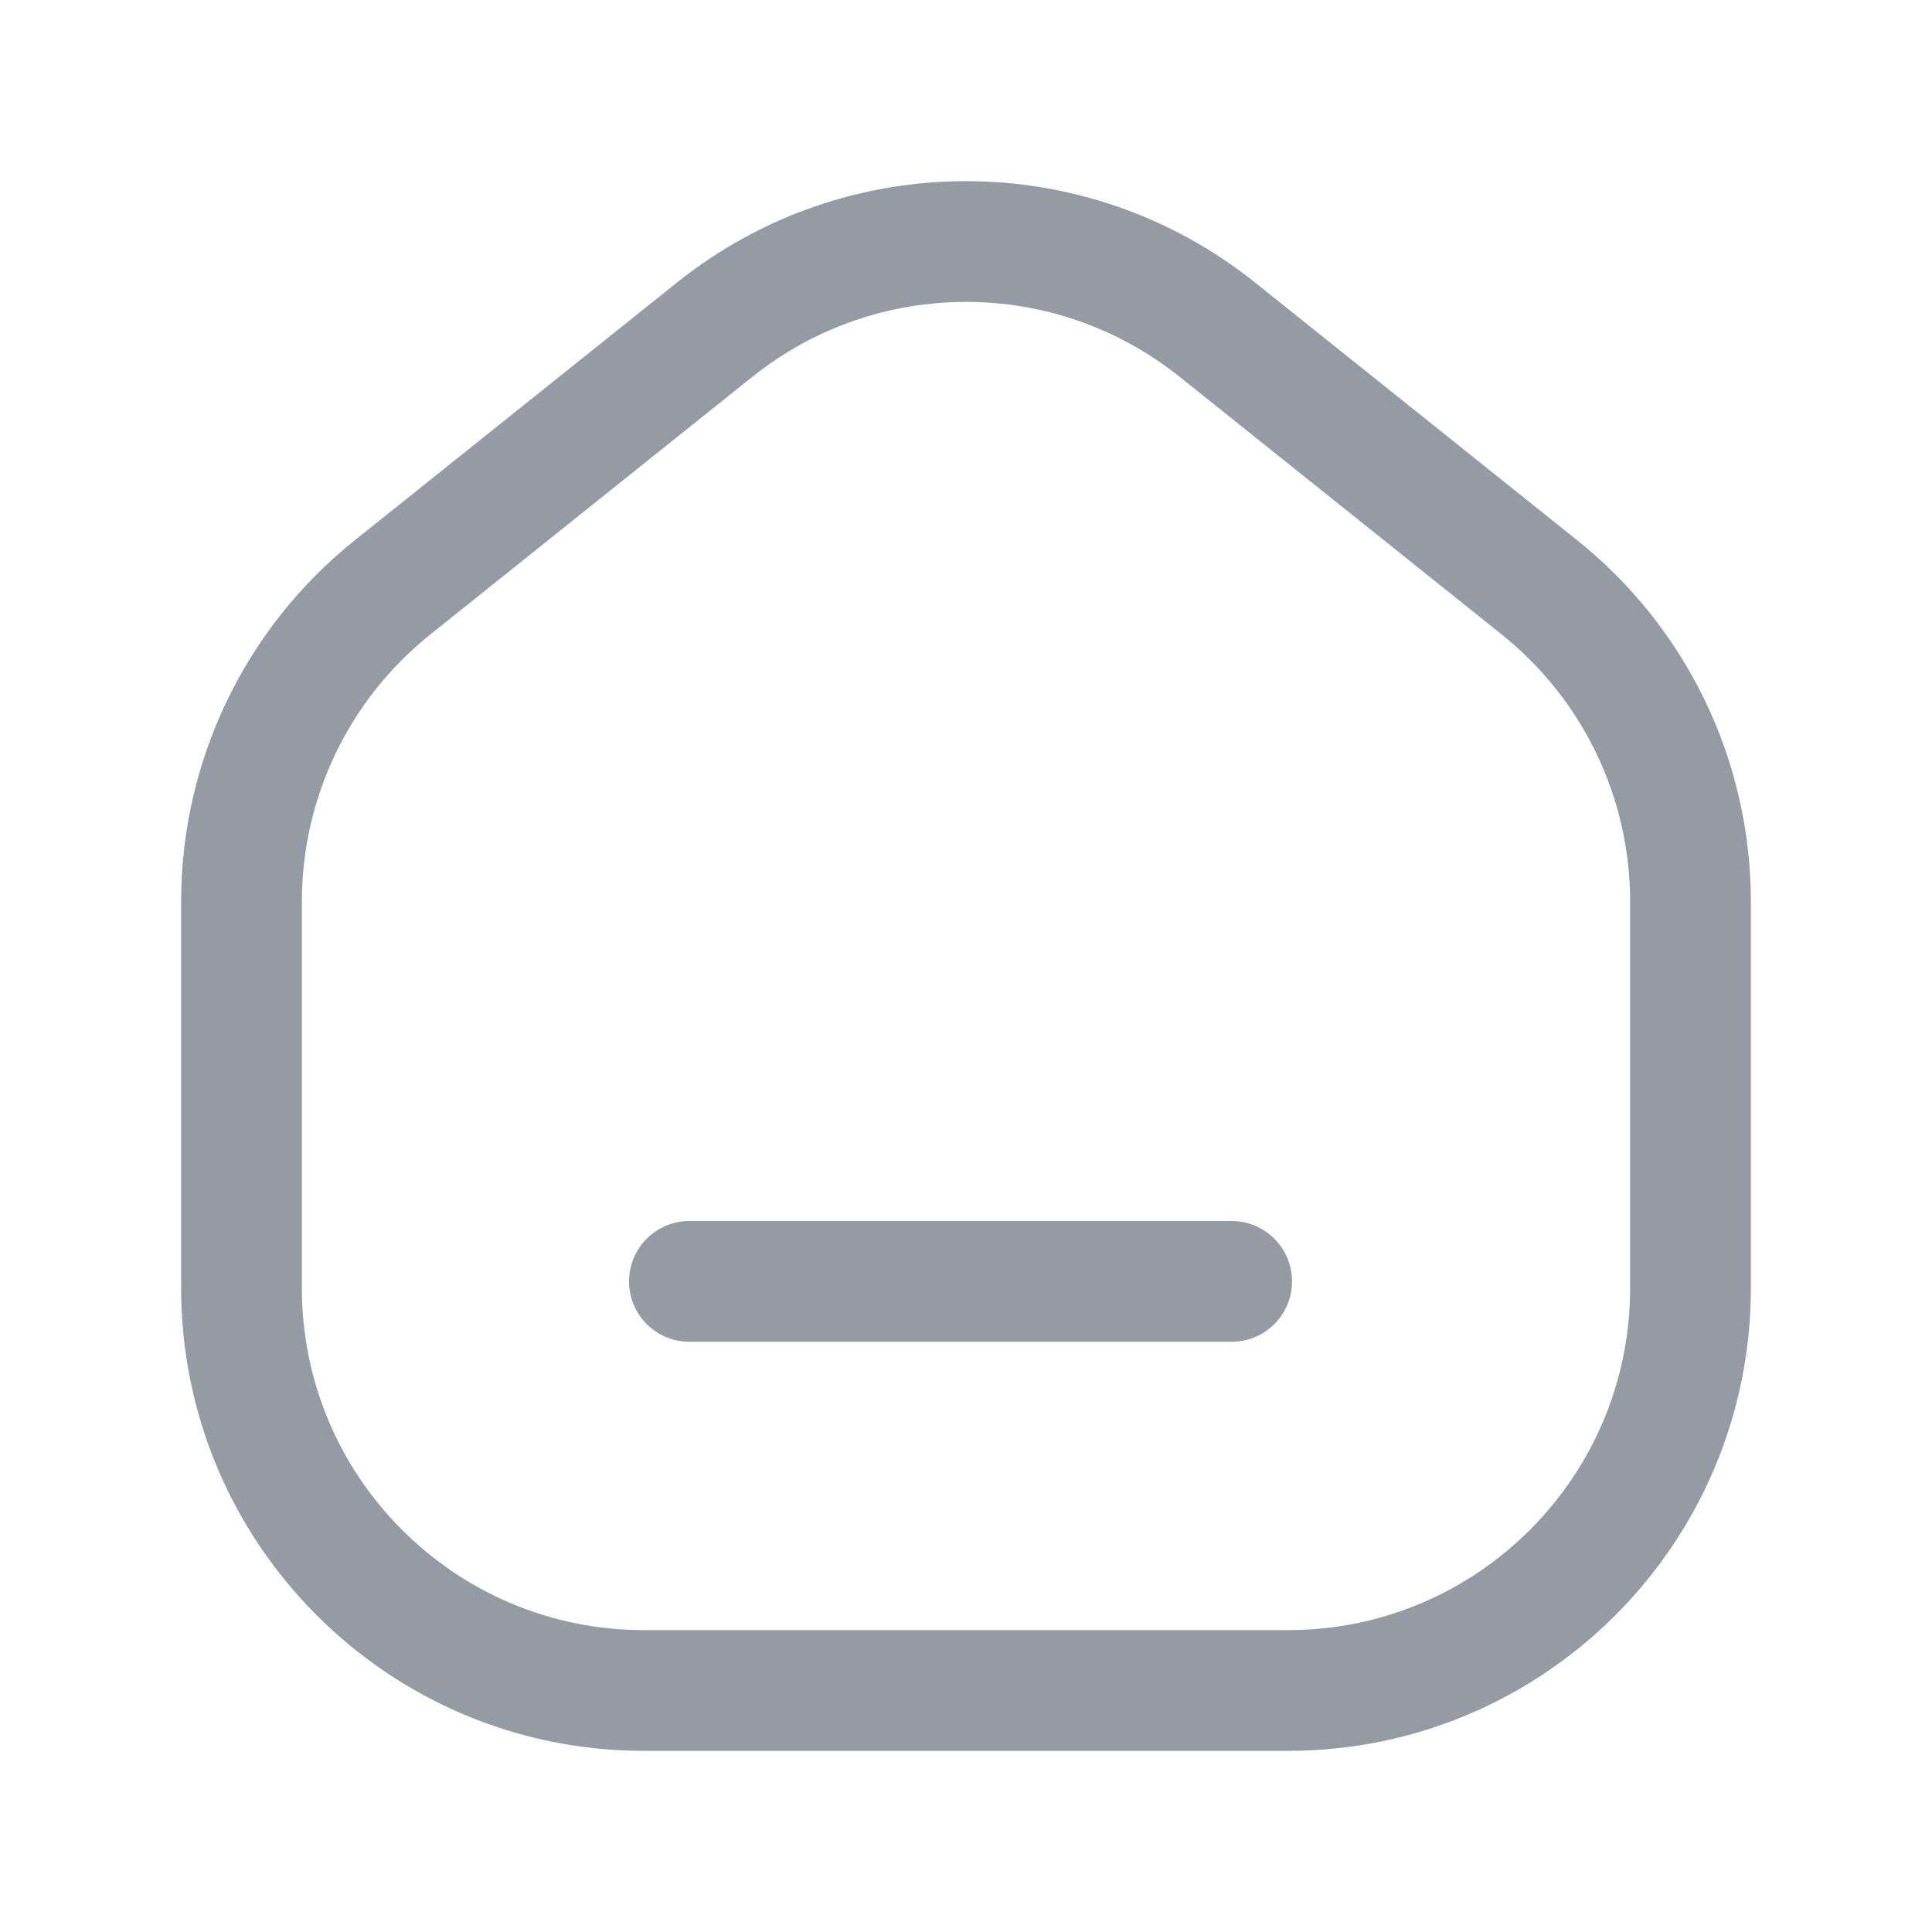
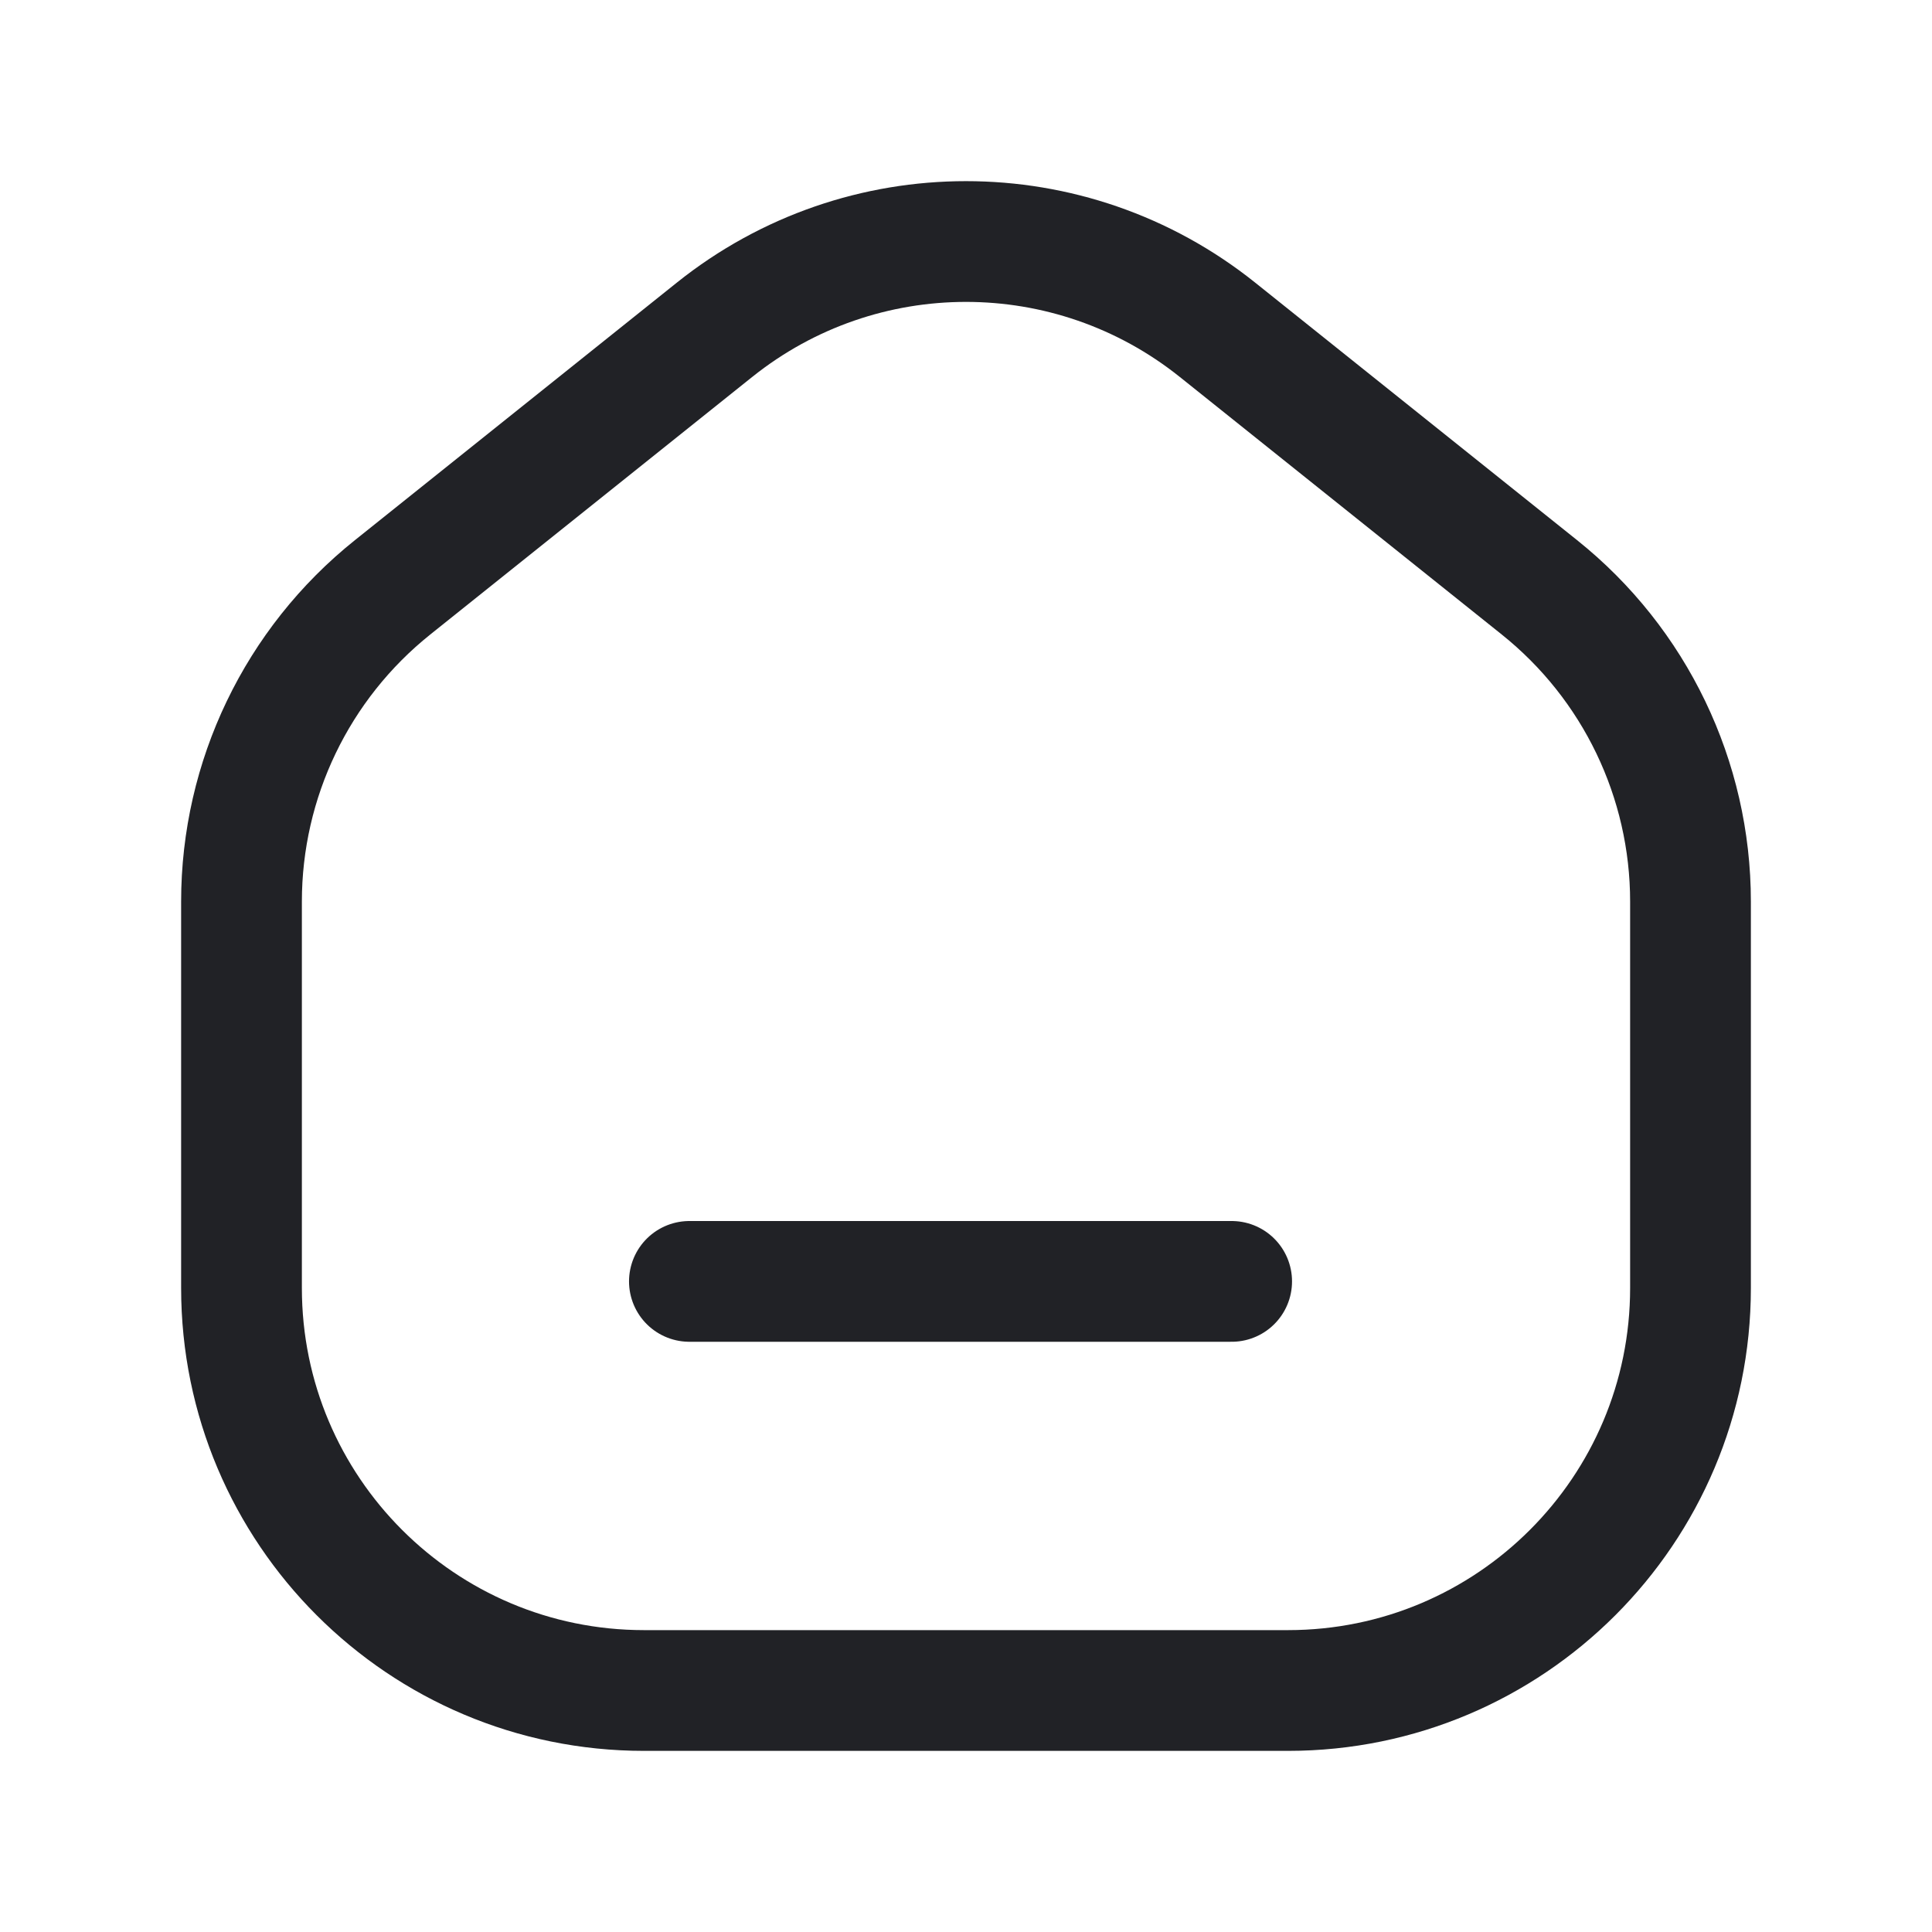
<svg xmlns="http://www.w3.org/2000/svg" width="24" height="24" viewBox="0 0 24 24" fill="none">
-   <path d="M15.3 15.918H8.564" stroke="#949BA5" stroke-width="1.5" stroke-linecap="round" stroke-linejoin="round" />
-   <path fill-rule="evenodd" clip-rule="evenodd" d="M16 21H8C5.239 21 3 18.761 3 16V11.2C3 9.681 3.69 8.245 4.877 7.296L8.877 4.096C10.703 2.635 13.297 2.635 15.123 4.096L19.123 7.296C20.31 8.245 21 9.681 21 11.2V16C21 18.761 18.761 21 16 21Z" stroke="#949BA5" stroke-width="1.5" stroke-linecap="round" stroke-linejoin="round" />
+   <path d="M15.3 15.918H8.564" stroke="#212226" stroke-width="1.5" stroke-linecap="round" stroke-linejoin="round" />
+   <path fill-rule="evenodd" clip-rule="evenodd" d="M16 21H8C5.239 21 3 18.761 3 16V11.2C3 9.681 3.69 8.245 4.877 7.296L8.877 4.096C10.703 2.635 13.297 2.635 15.123 4.096L19.123 7.296C20.31 8.245 21 9.681 21 11.2V16C21 18.761 18.761 21 16 21Z" stroke="#212226" stroke-width="1.5" stroke-linecap="round" stroke-linejoin="round" />
</svg>
